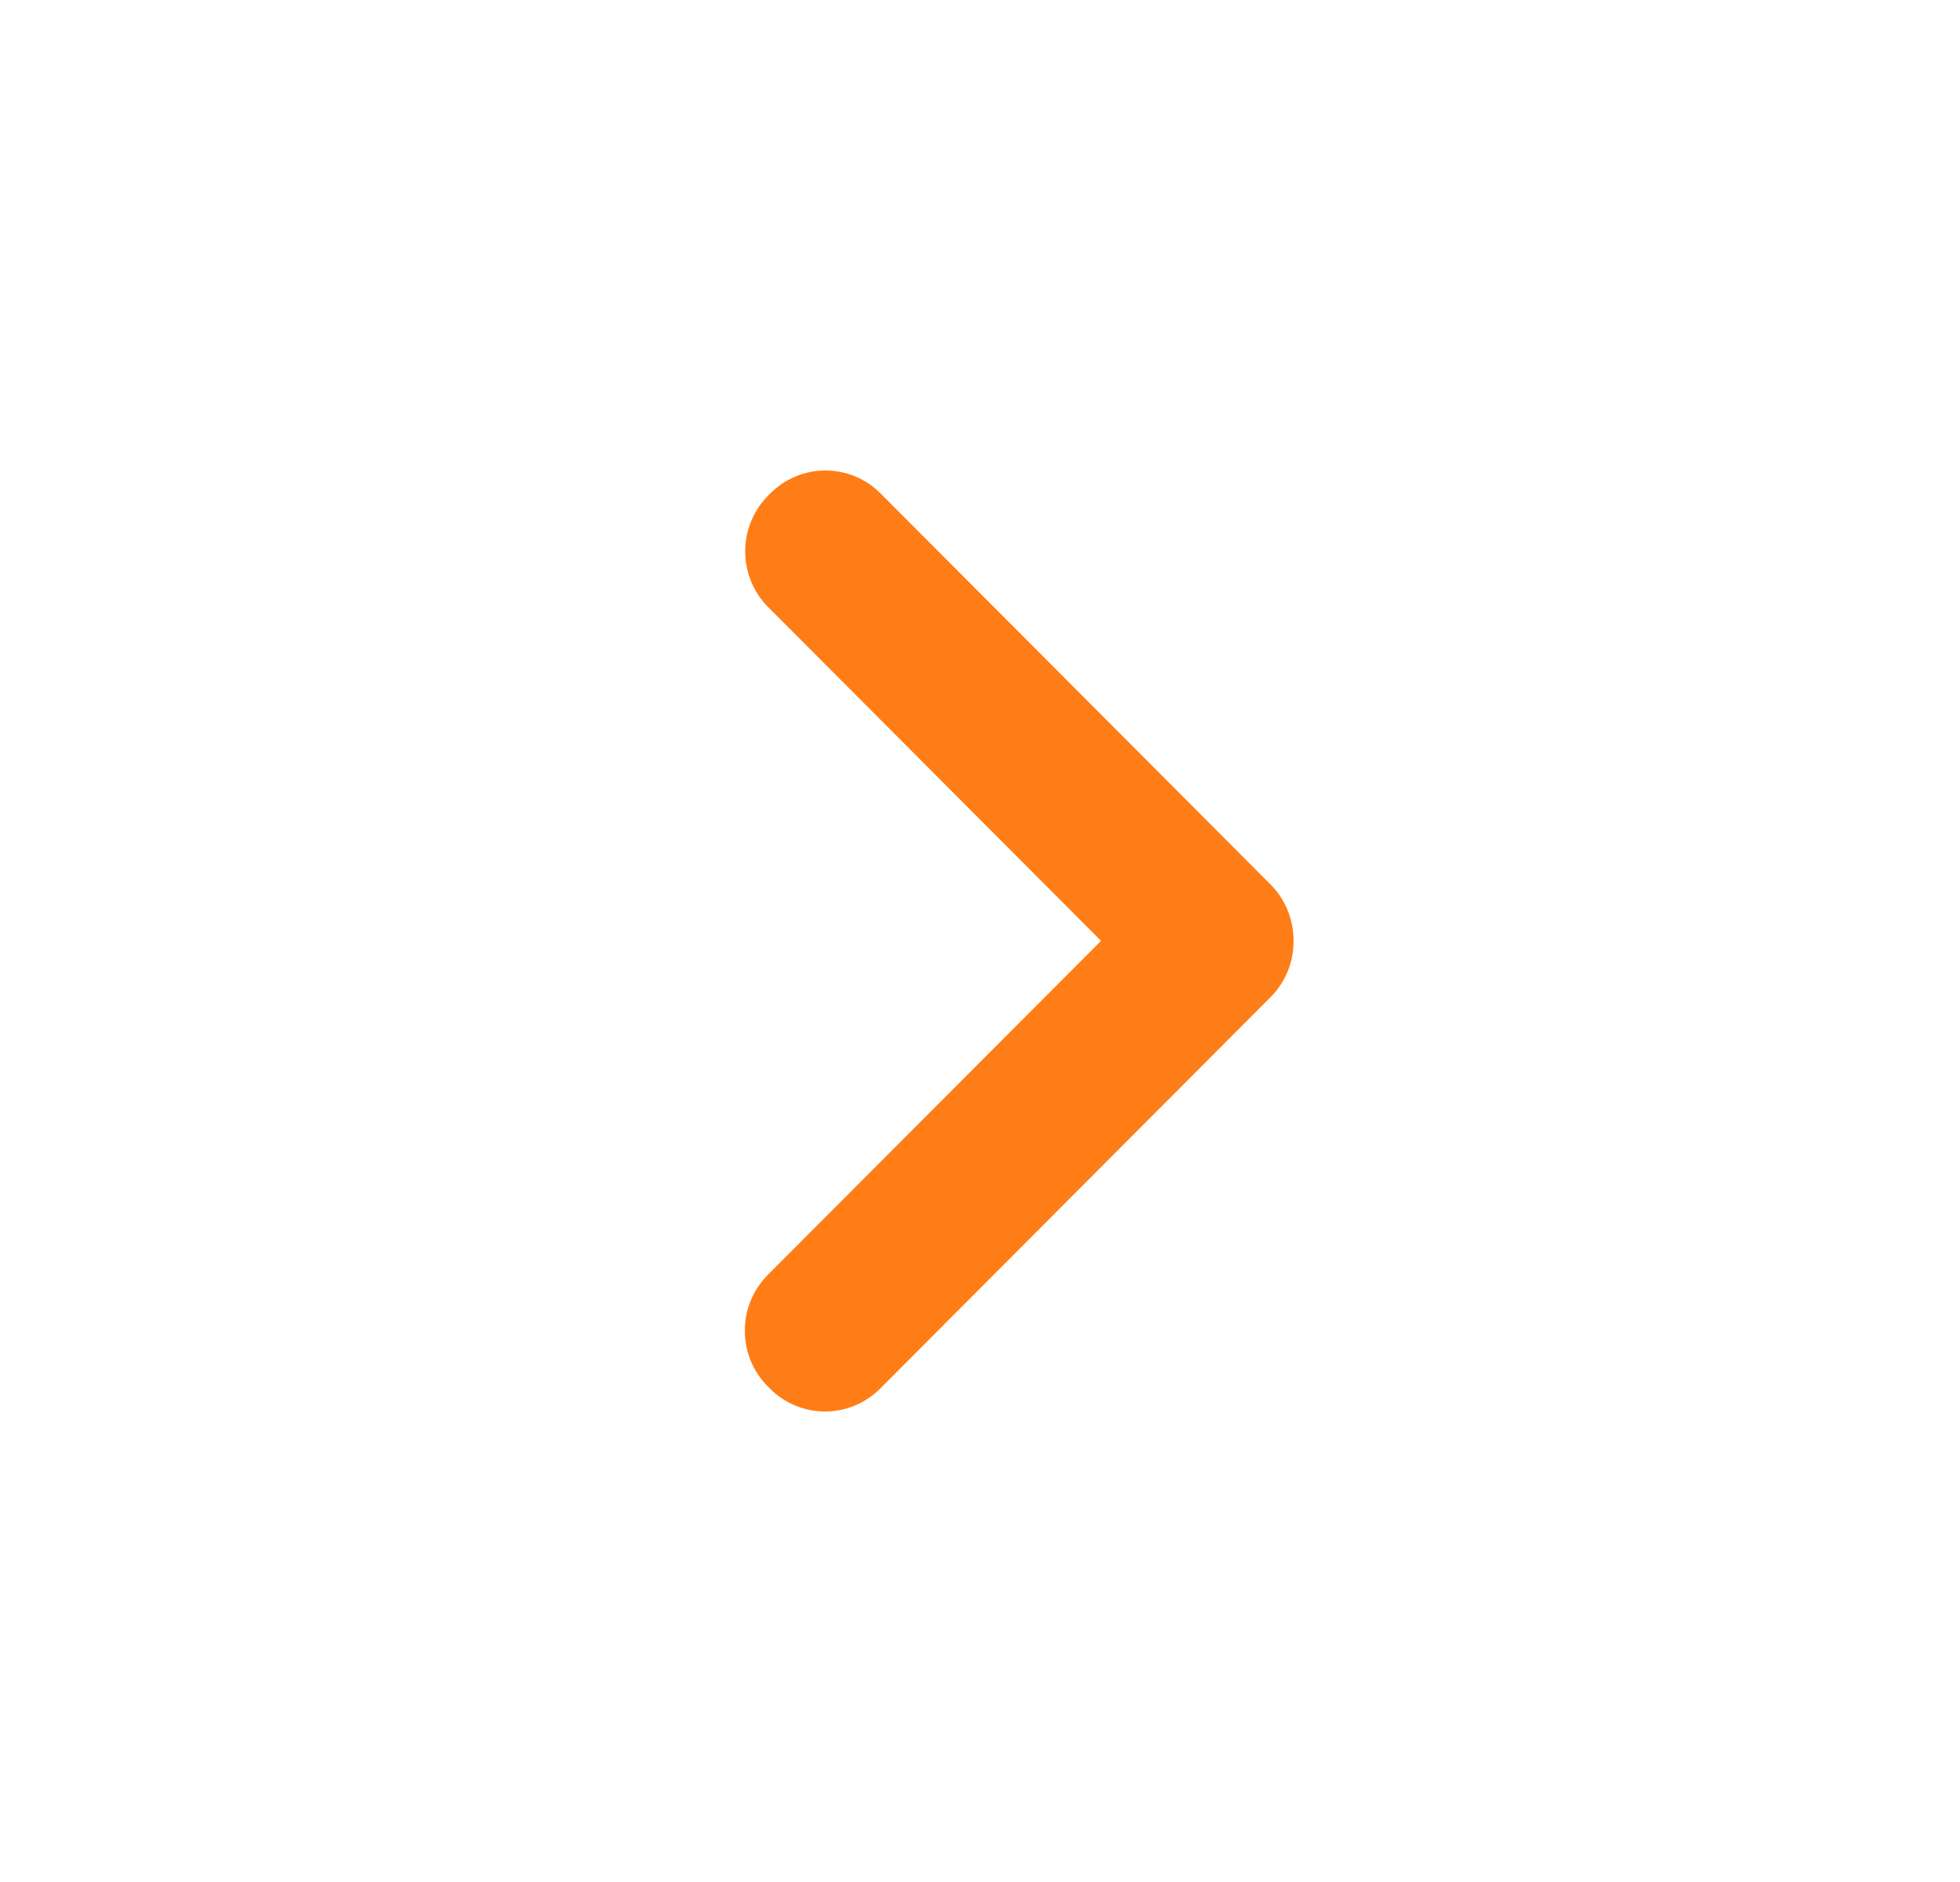
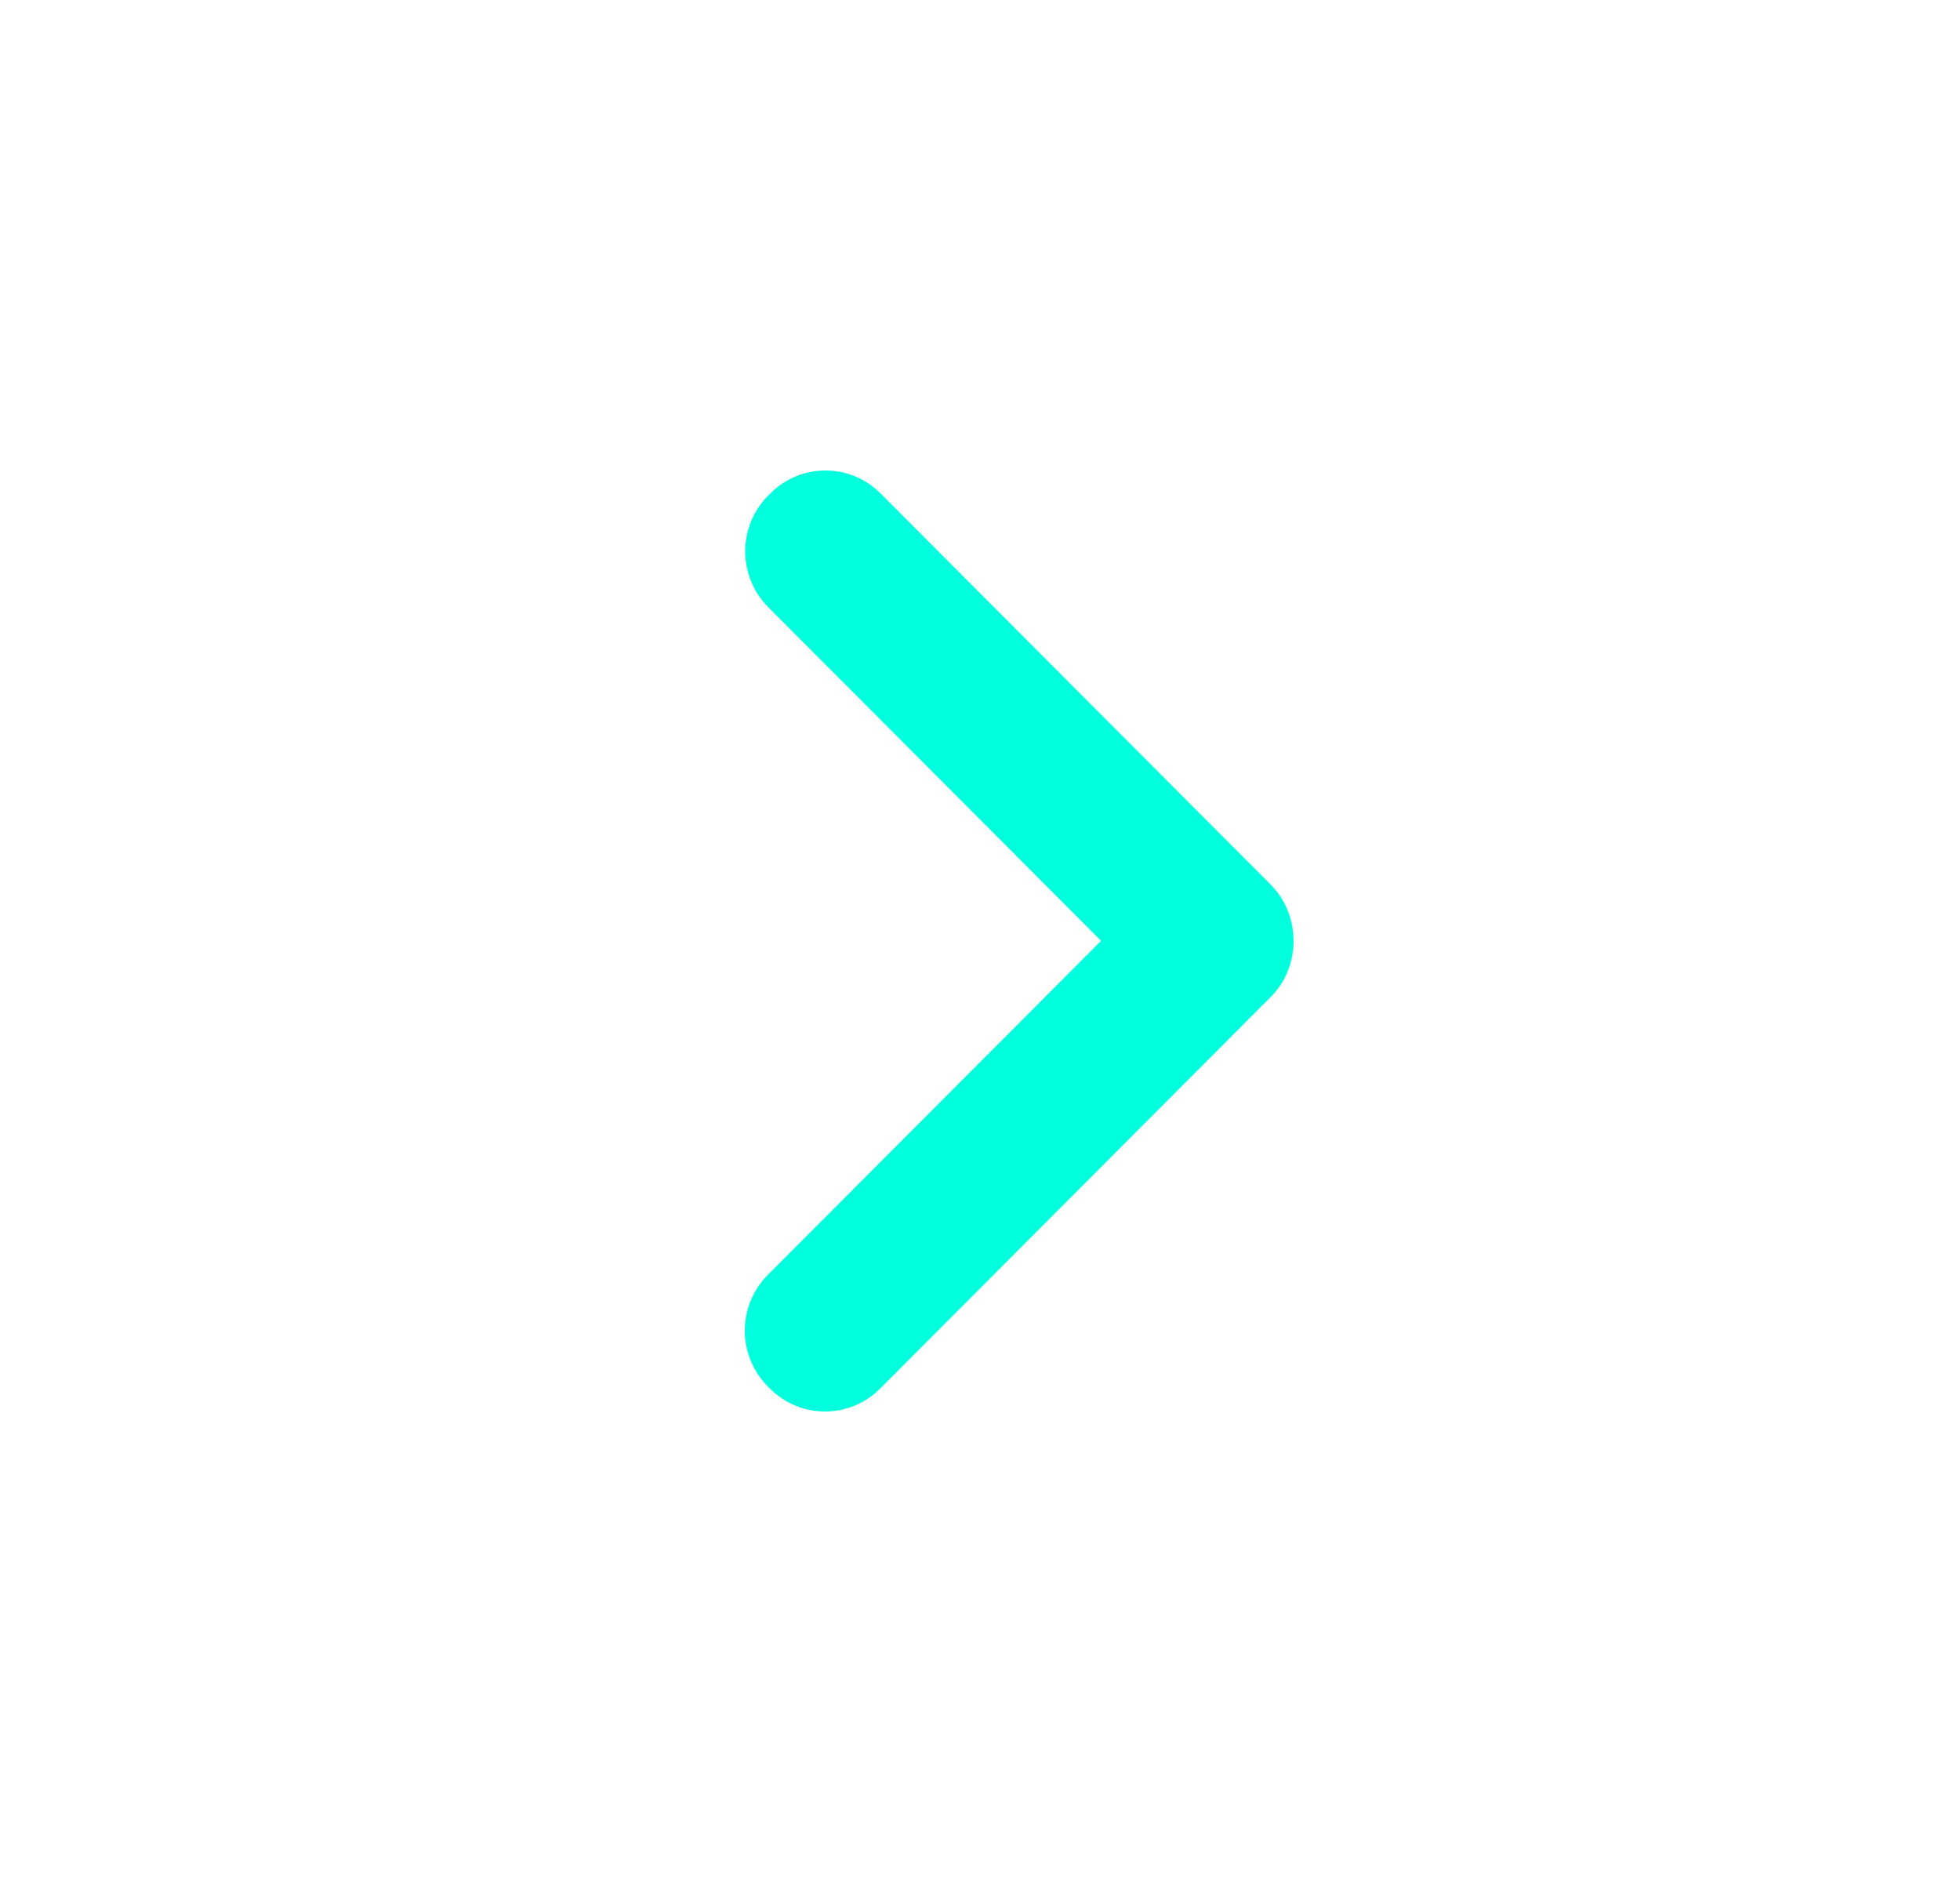
<svg xmlns="http://www.w3.org/2000/svg" width="25" height="24" viewBox="0 0 25 24" fill="none">
-   <path fill-rule="evenodd" clip-rule="evenodd" d="M14.044 11.998L9.794 16.257C9.404 16.648 9.402 17.284 9.79 17.677L9.817 17.704C10.205 18.097 10.836 18.099 11.226 17.708L16.206 12.716C16.426 12.496 16.522 12.198 16.495 11.909C16.477 11.678 16.38 11.453 16.204 11.277L11.231 6.292C10.841 5.901 10.21 5.903 9.822 6.296L9.795 6.323C9.407 6.716 9.409 7.352 9.799 7.743L14.044 11.998Z" fill="#FF7D16" />
+   <path fill-rule="evenodd" clip-rule="evenodd" d="M14.044 11.998L9.794 16.257C9.404 16.648 9.402 17.284 9.79 17.677L9.817 17.704C10.205 18.097 10.836 18.099 11.226 17.708L16.206 12.716C16.426 12.496 16.522 12.198 16.495 11.909C16.477 11.678 16.38 11.453 16.204 11.277L11.231 6.292C10.841 5.901 10.21 5.903 9.822 6.296L9.795 6.323C9.407 6.716 9.409 7.352 9.799 7.743L14.044 11.998Z" fill="#00FFDD" />
</svg>
